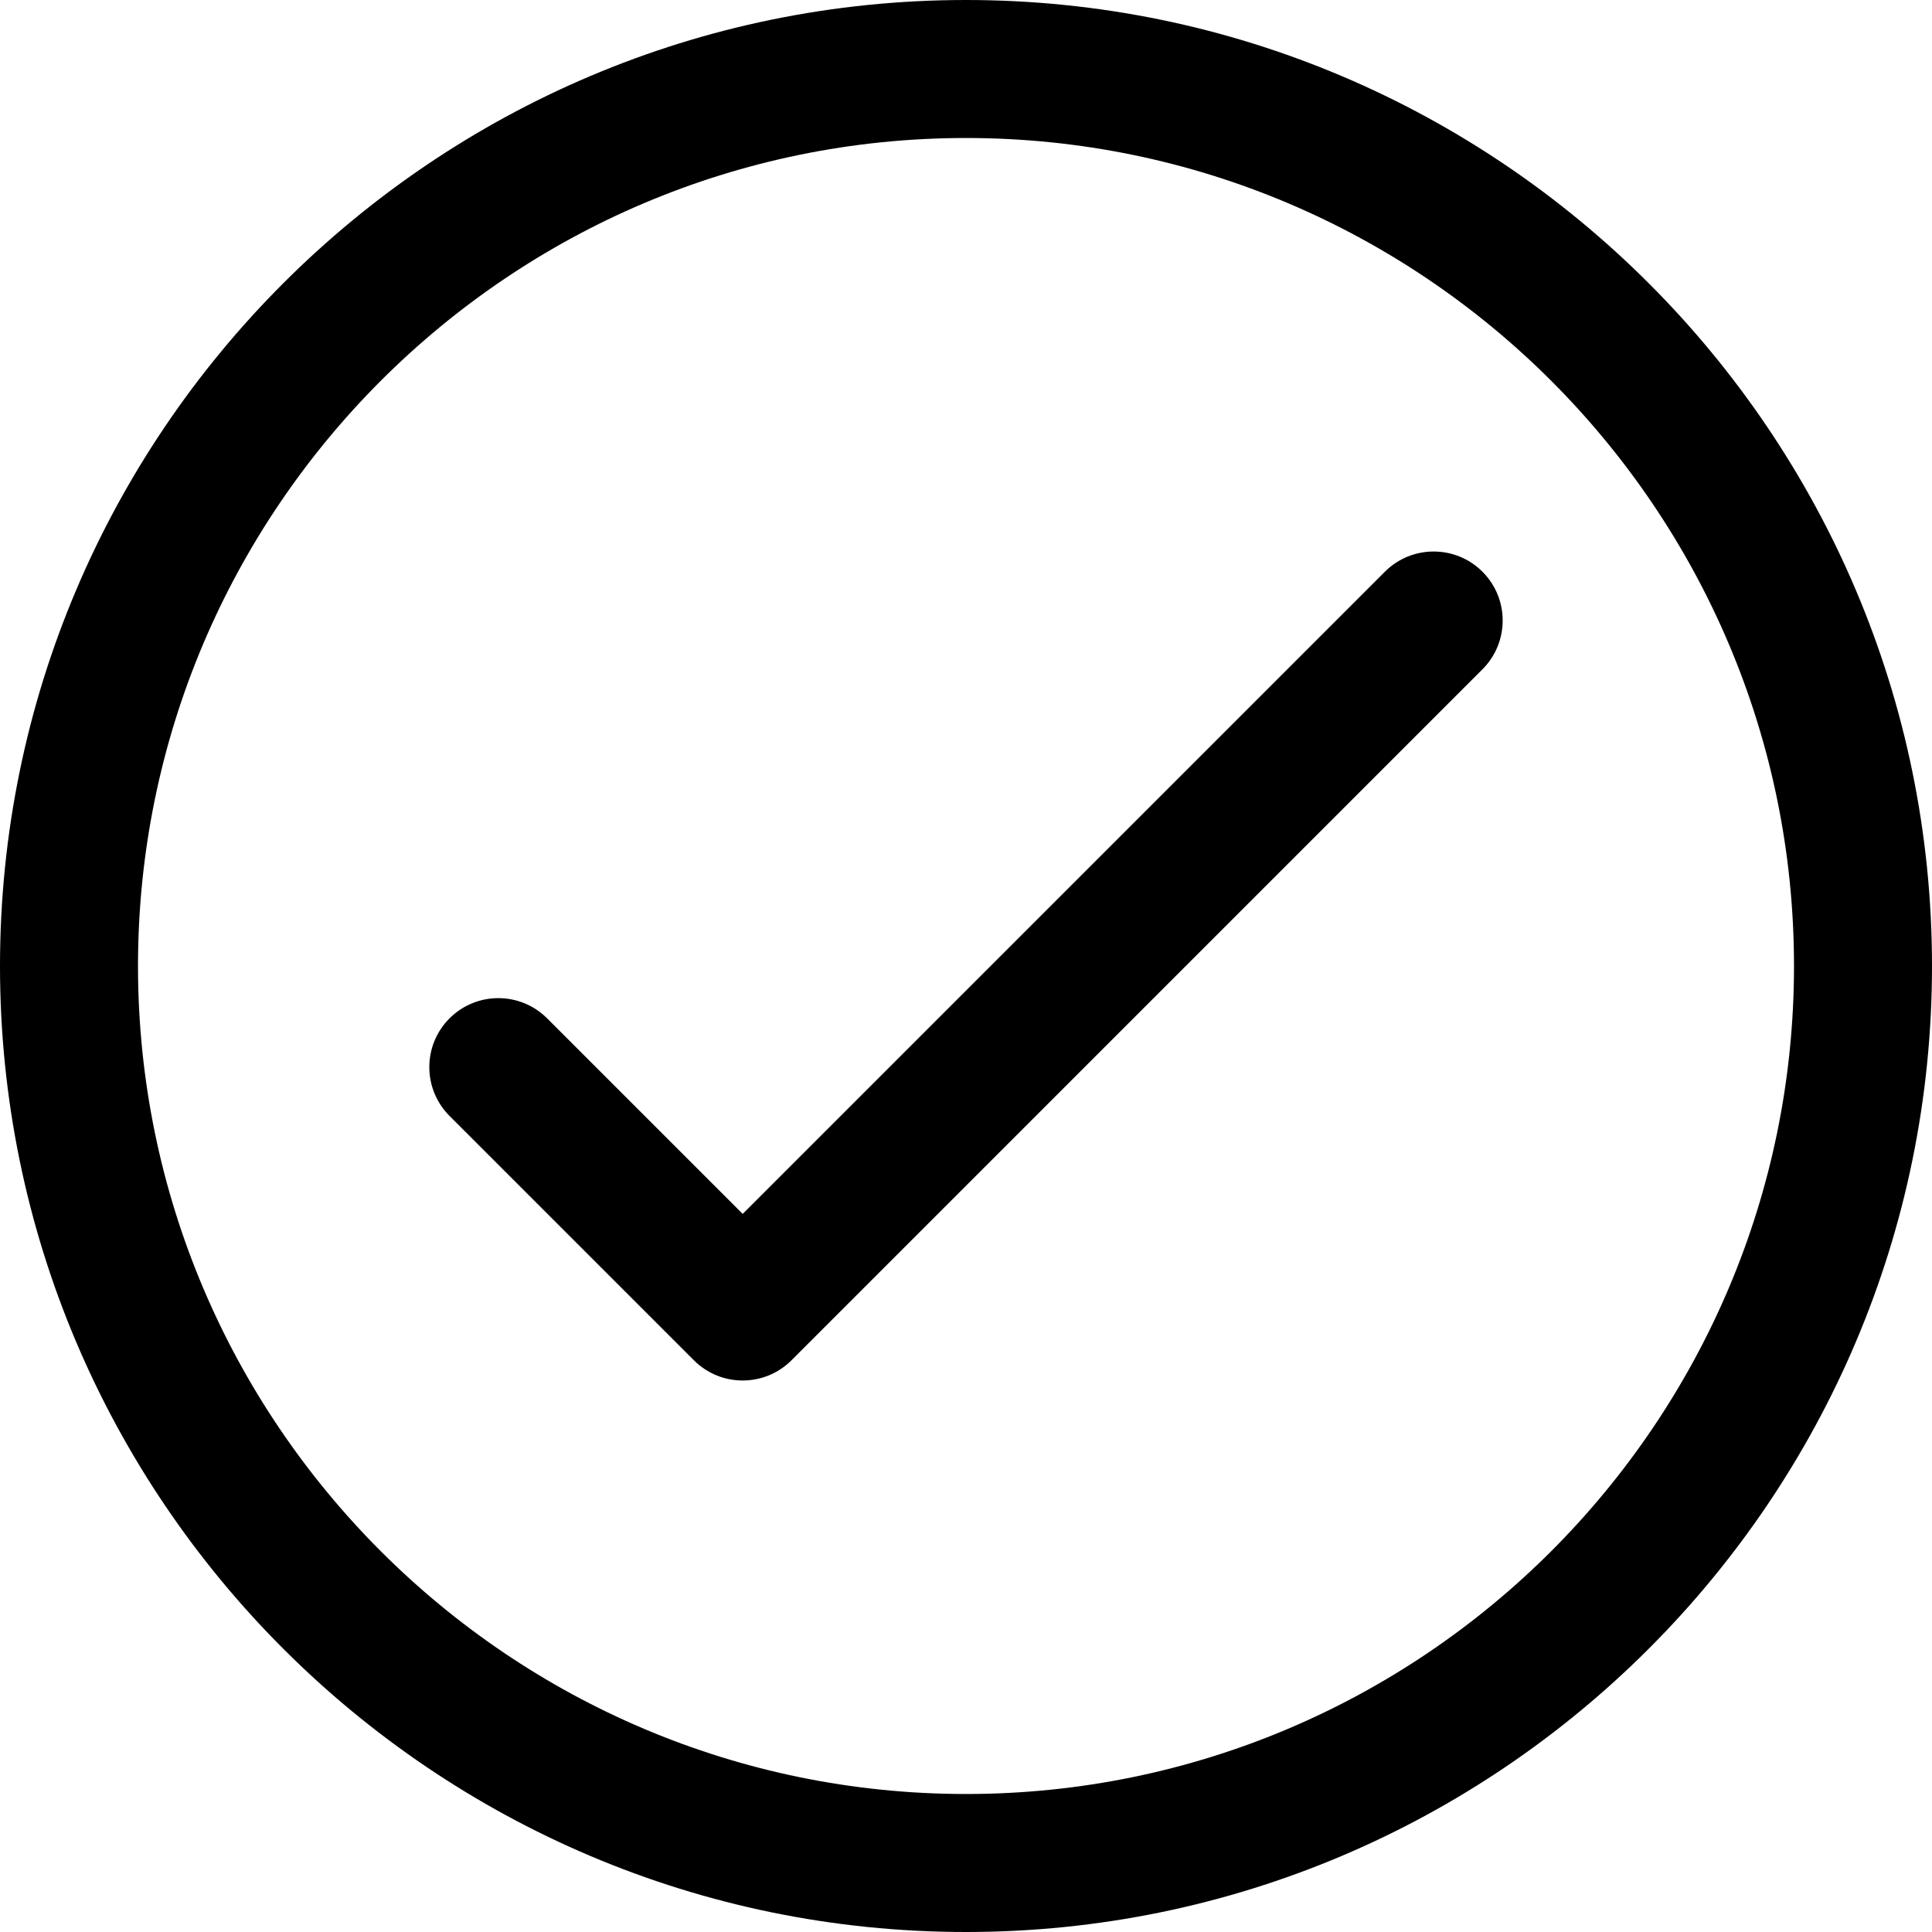
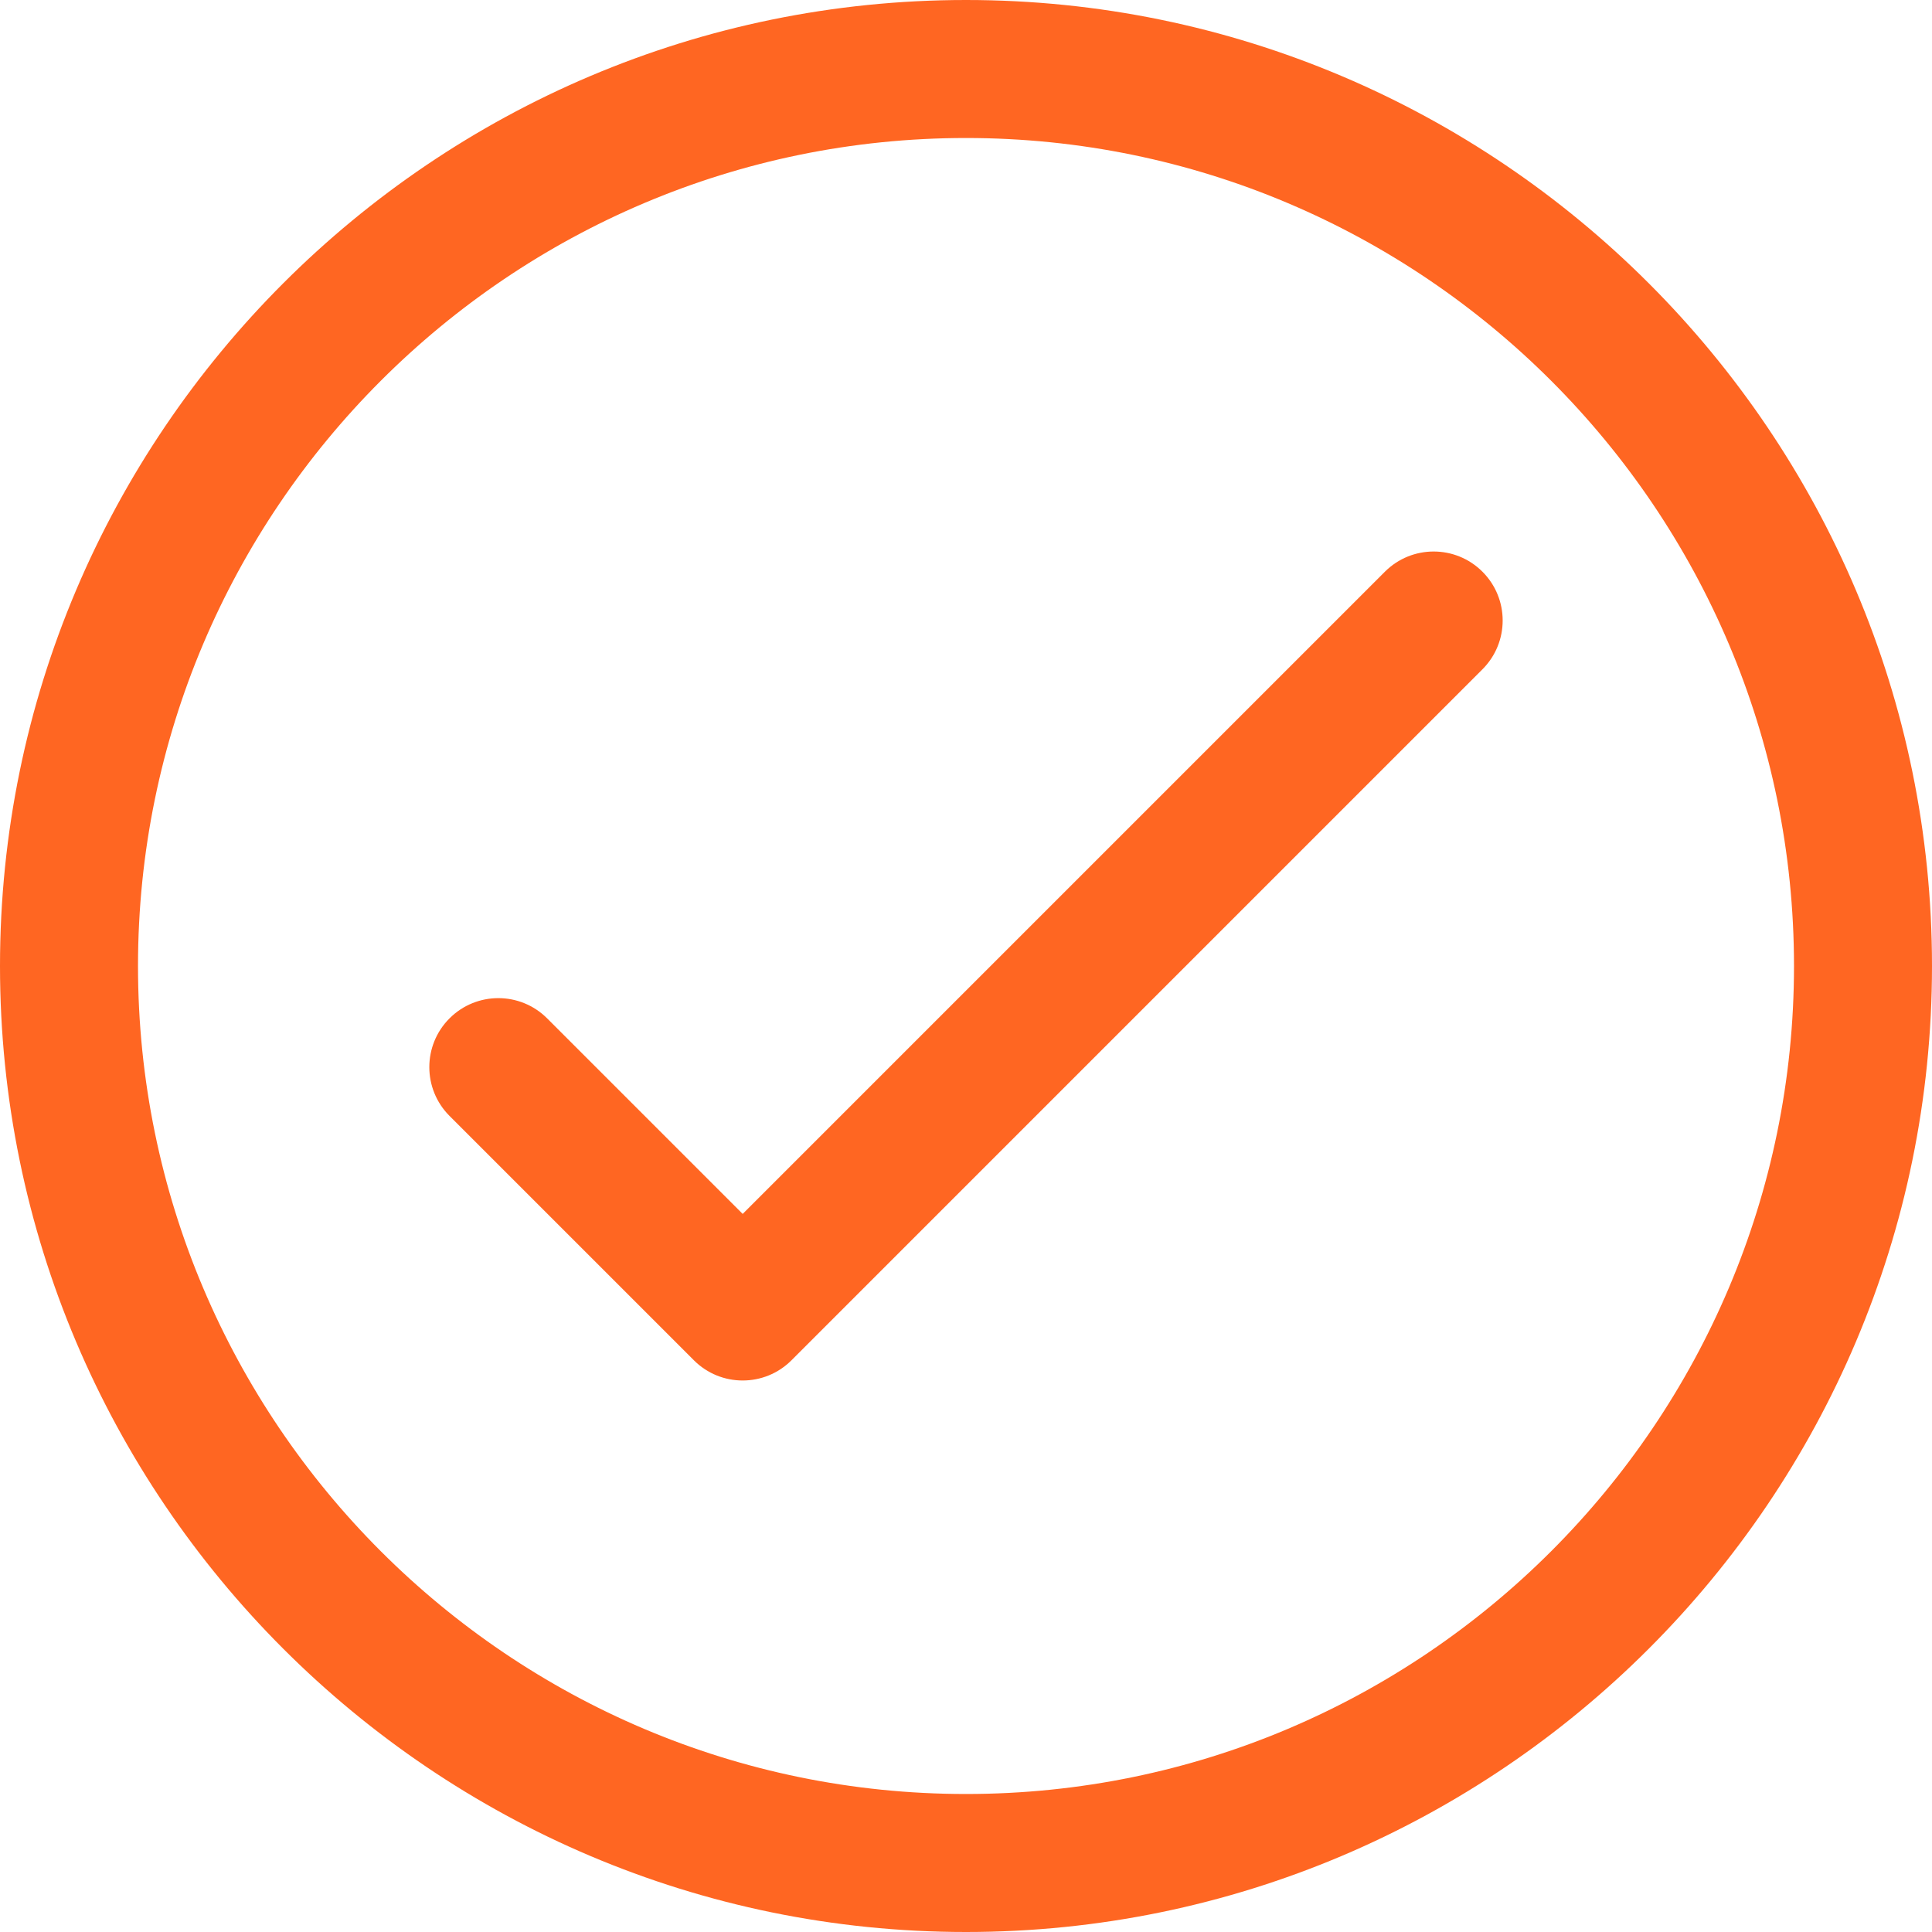
- <svg xmlns="http://www.w3.org/2000/svg" viewBox="0 0 252 252">
-   <path d="m180.636 74.573-83.764 83.763-25.509-25.508c-3.515-3.515-9.213-3.515-12.728 0s-3.515 9.213 0 12.728l31.873 31.873c1.757 1.758 4.06 2.636 6.364 2.636 2.303 0 4.607-.879 6.364-2.636l90.128-90.129c3.515-3.515 3.515-9.213 0-12.728-3.514-3.514-9.214-3.514-12.728.001z" />
-   <path d="m126 0c-69.477 0-126 56.523-126 126s56.523 126 126 126 126-56.523 126-126-56.523-126-126-126zm0 234c-59.551 0-108-48.449-108-108s48.449-108 108-108 108 48.449 108 108-48.449 108-108 108z" />
+ <svg xmlns="http://www.w3.org/2000/svg" height="252" viewBox="0 0 252 252" width="252">
+   <path d="m0 0h252v252h-252z" fill="none" />
+   <g fill="#f62">
+     <path d="m180.636 74.573-83.764 83.763-25.509-25.508c-3.515-3.515-9.213-3.515-12.728 0s-3.515 9.213 0 12.728l31.873 31.873c1.757 1.758 4.06 2.636 6.364 2.636 2.303 0 4.607-.879 6.364-2.636l90.128-90.129c3.515-3.515 3.515-9.213 0-12.728-3.514-3.514-9.214-3.514-12.728.001z" />
+     <path d="m126 0c-69.477 0-126 56.523-126 126s56.523 126 126 126 126-56.523 126-126-56.523-126-126-126zm0 234c-59.551 0-108-48.449-108-108s48.449-108 108-108 108 48.449 108 108-48.449 108-108 108z" />
+   </g>
</svg>
